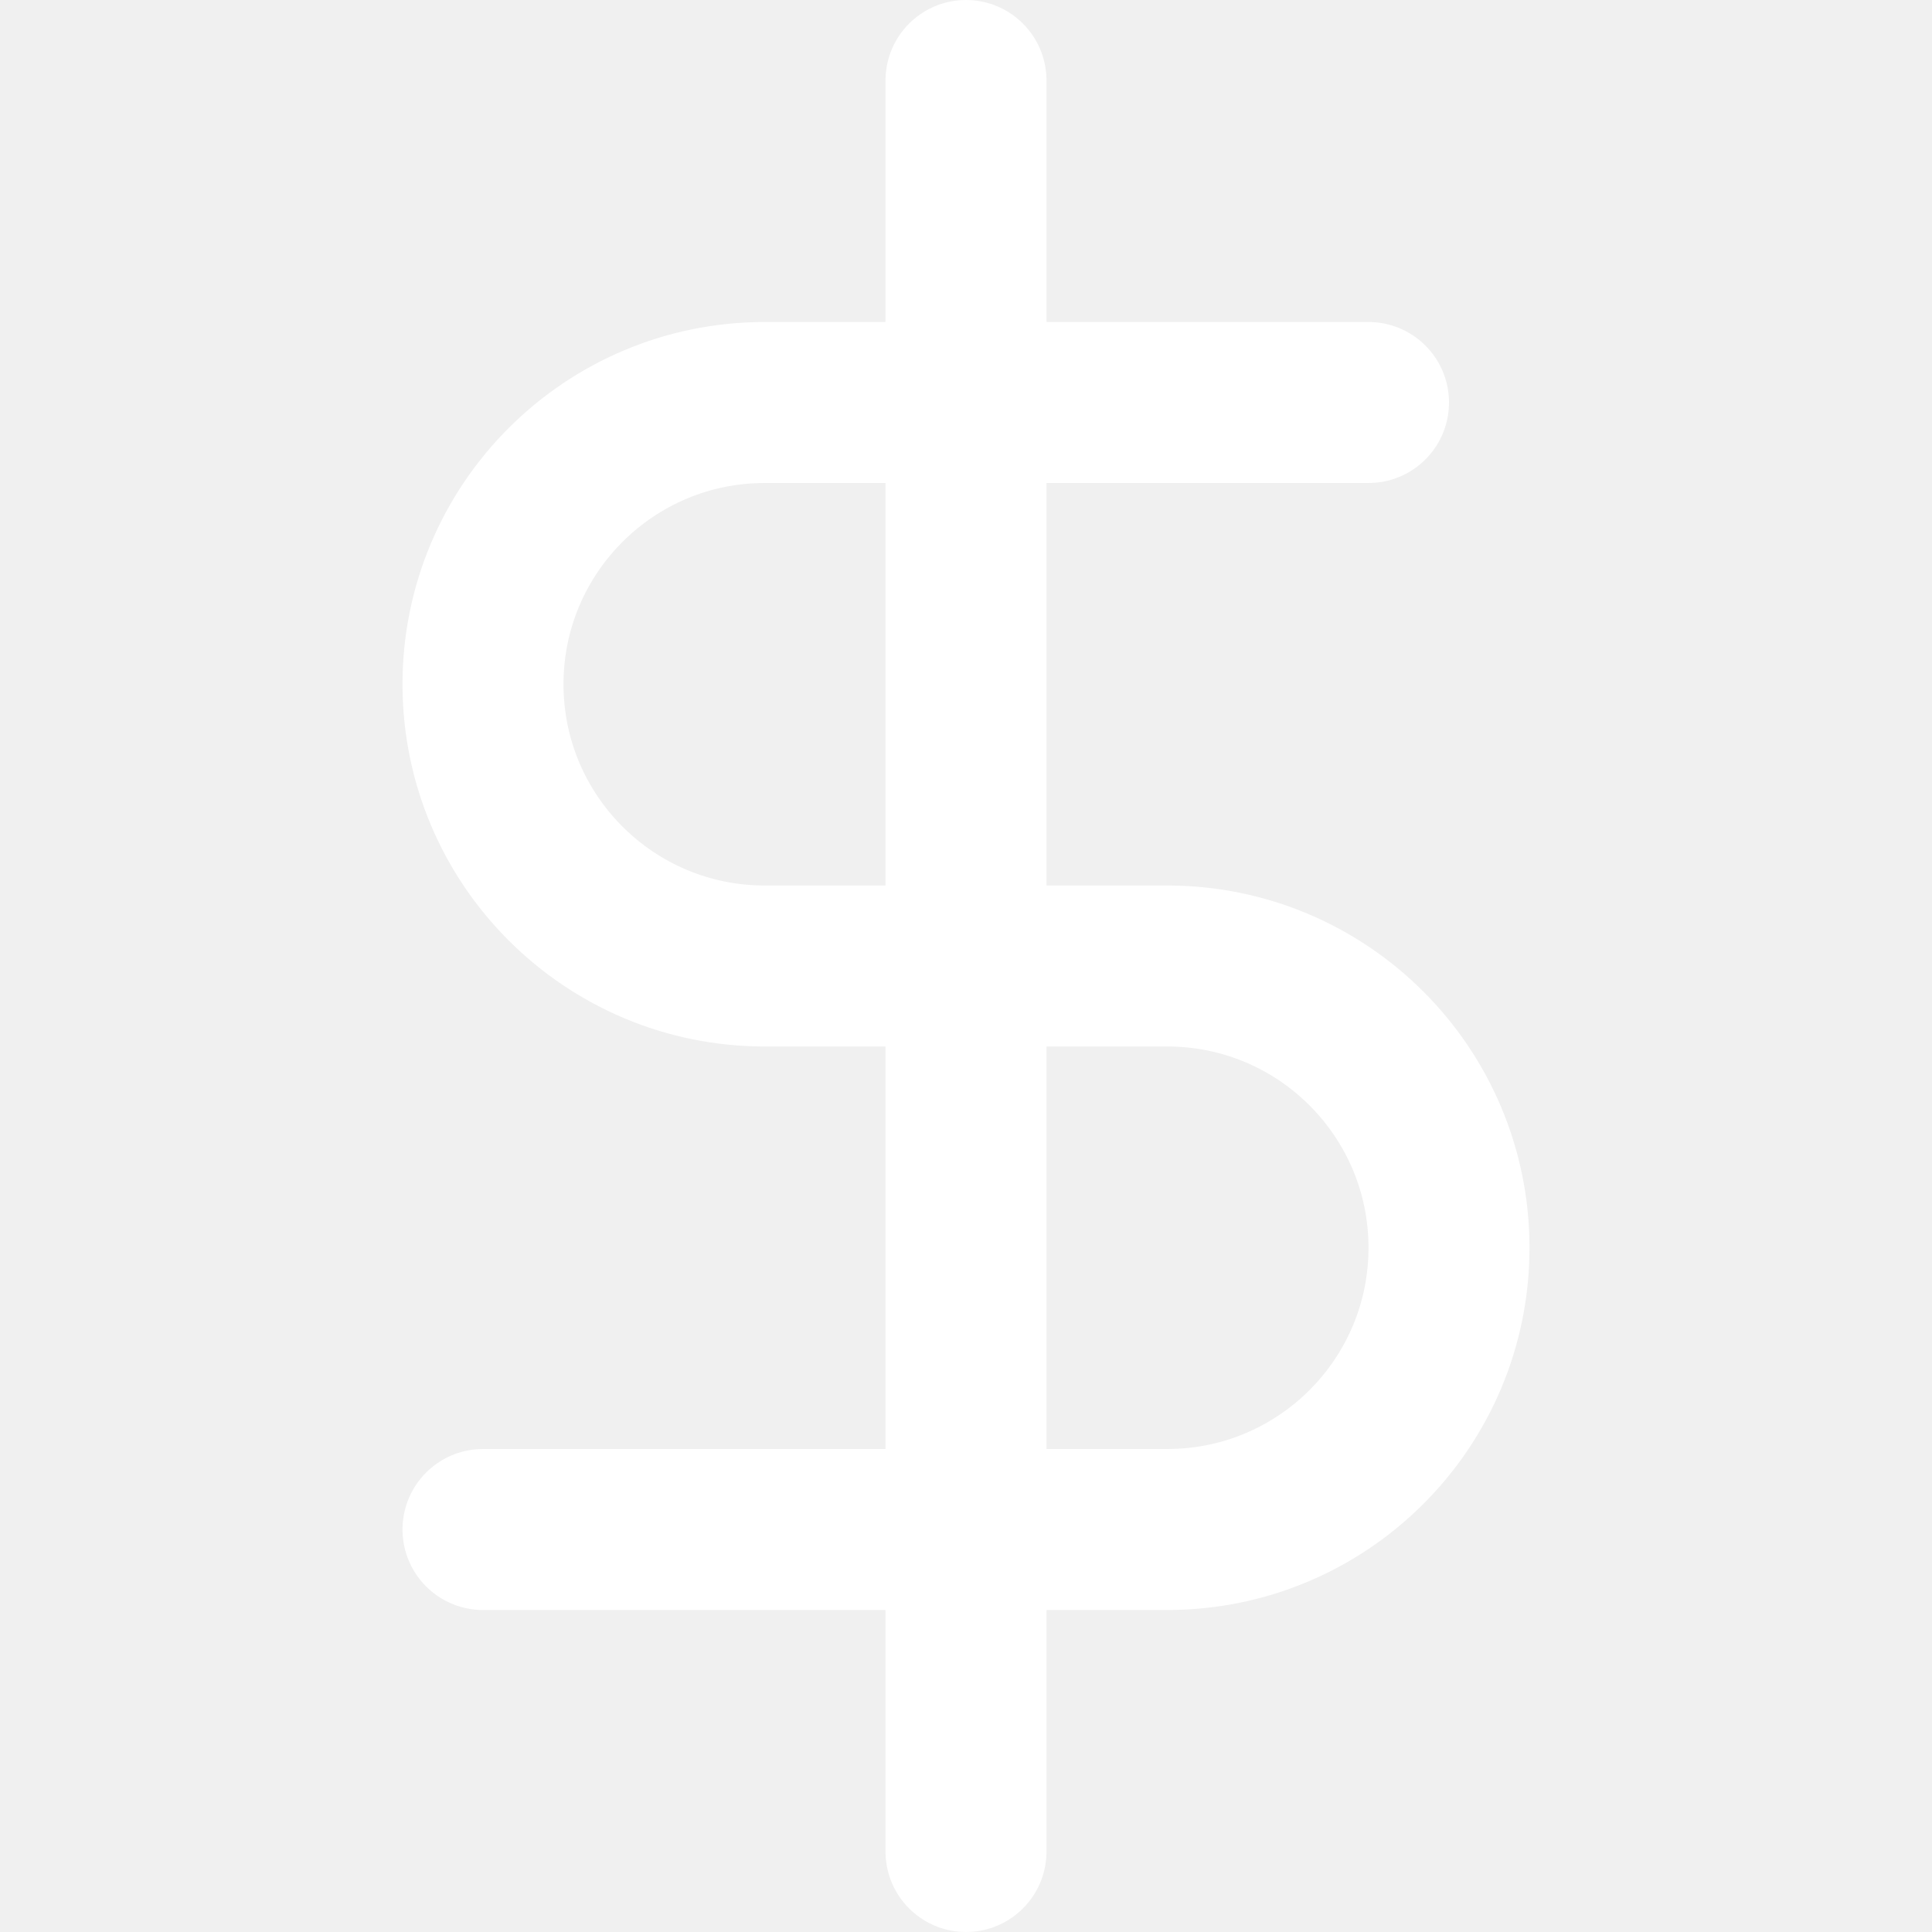
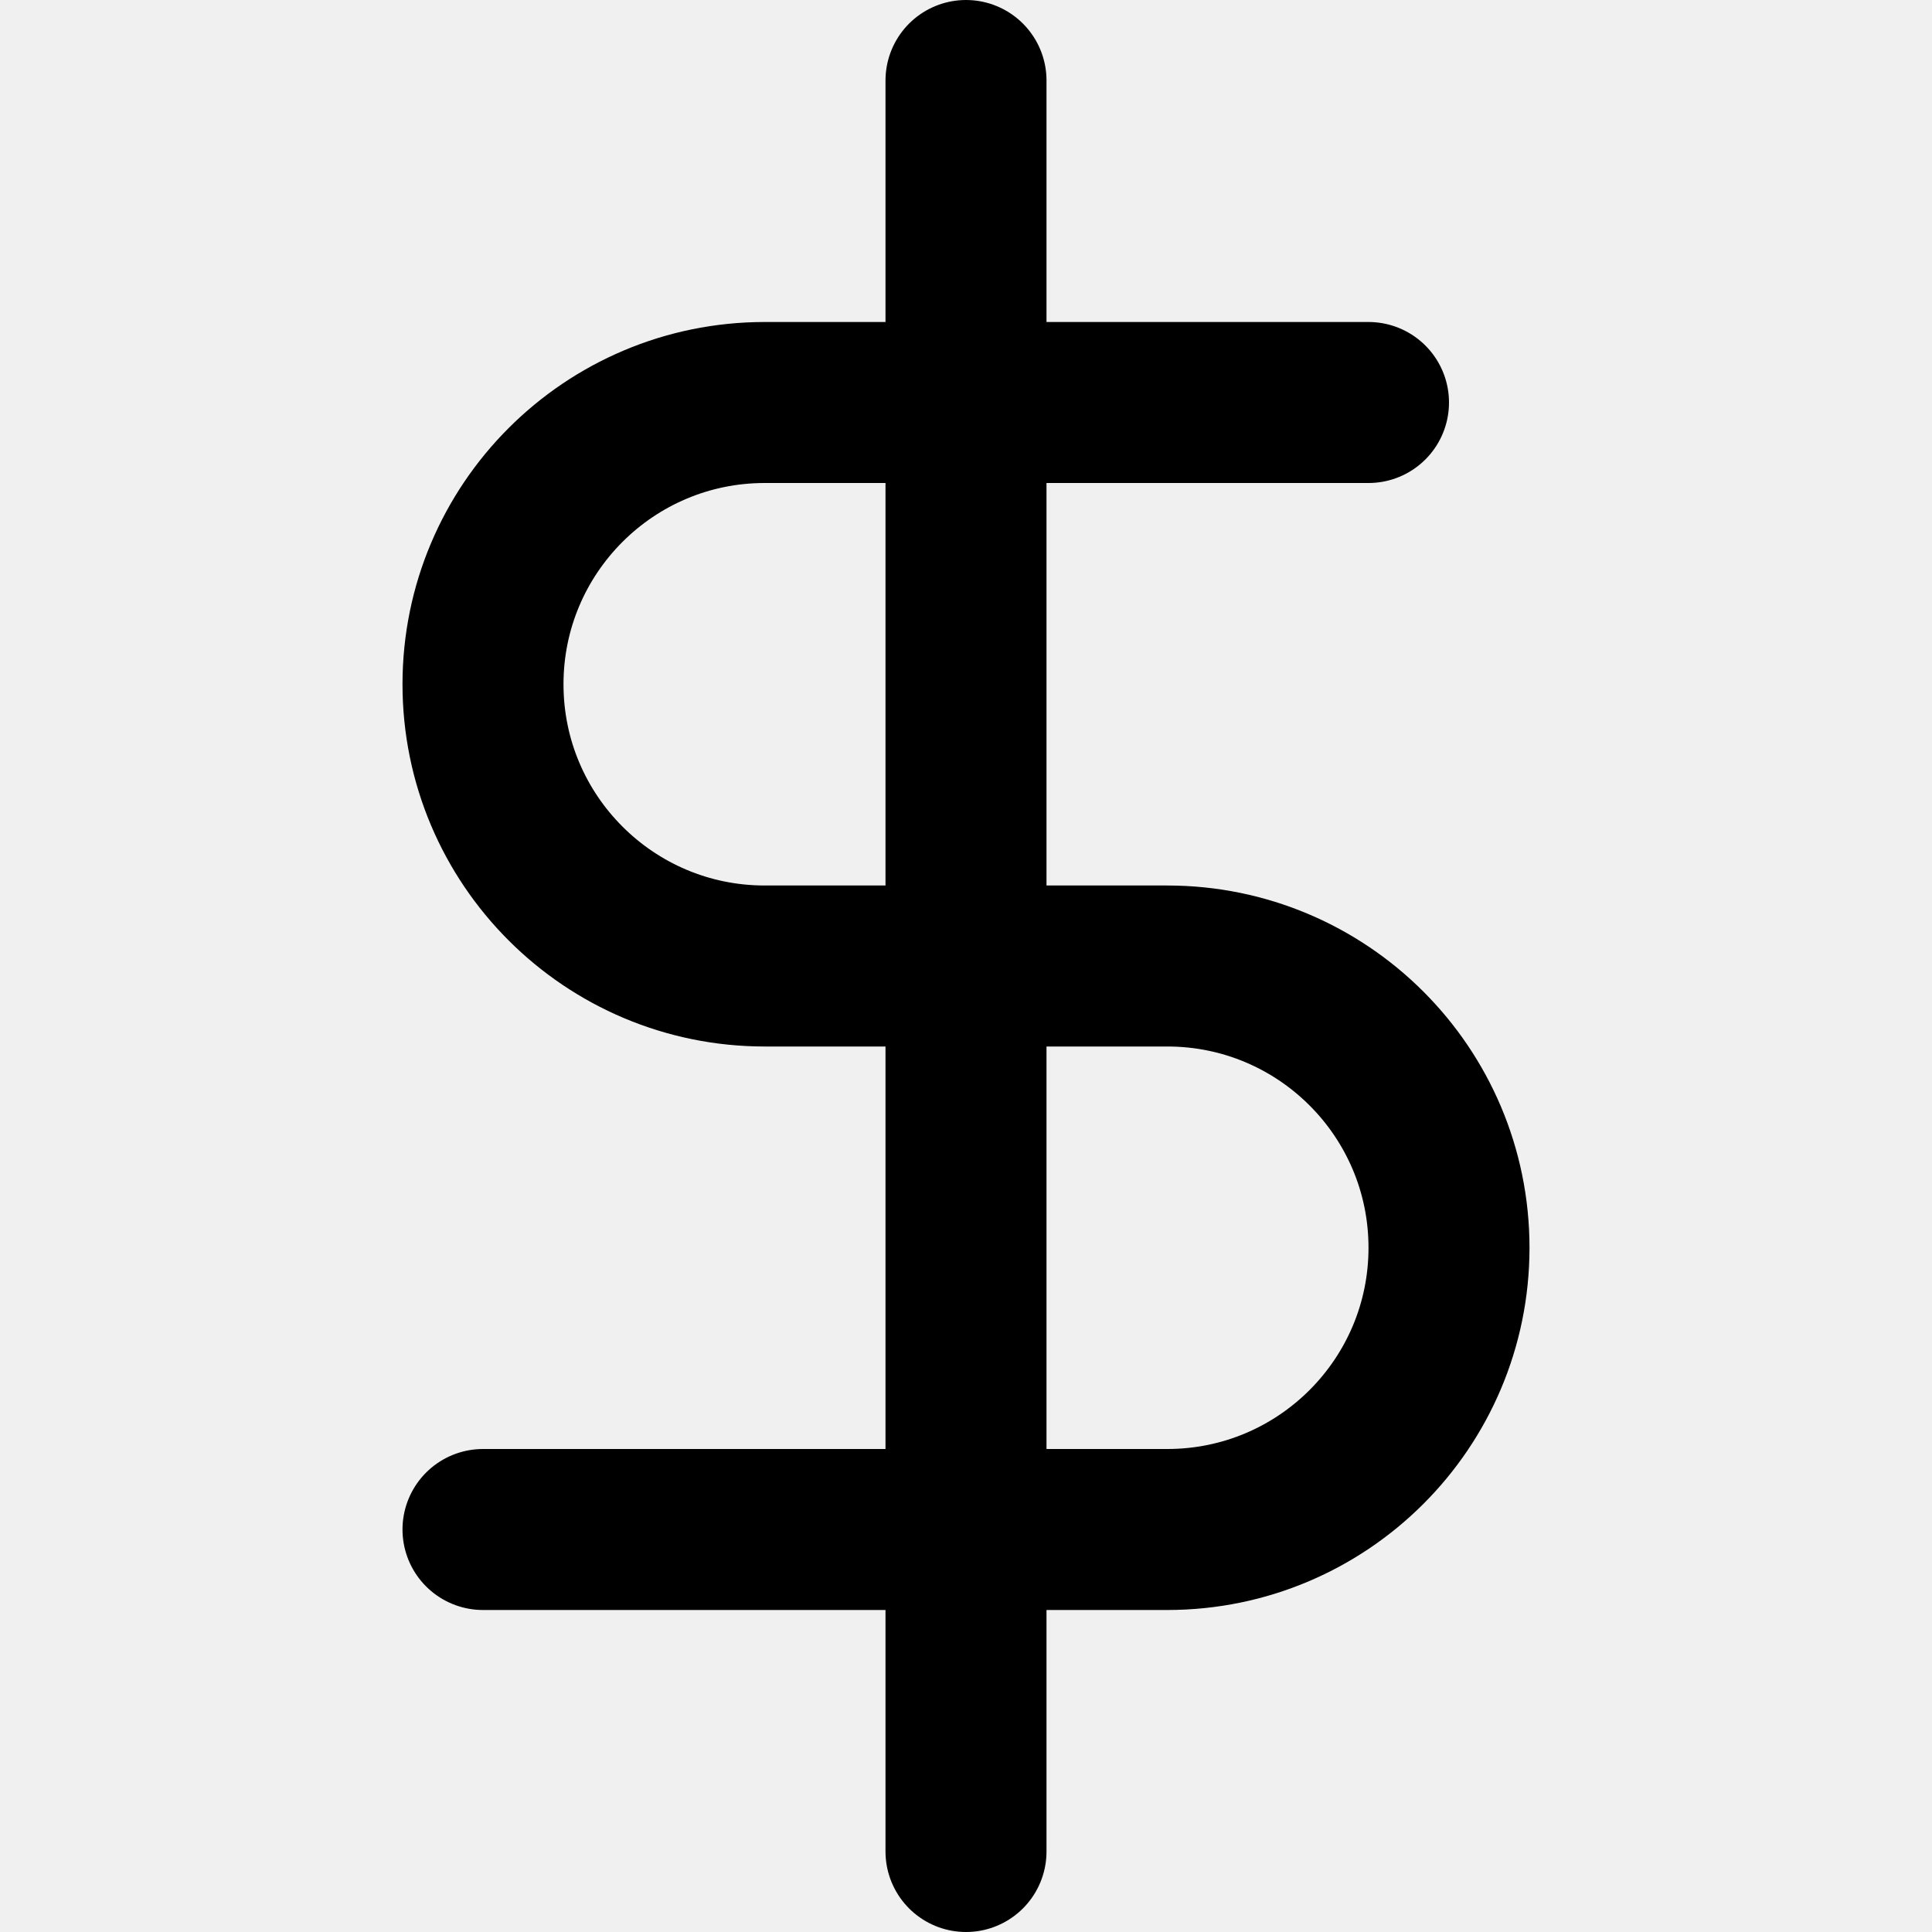
- <svg xmlns="http://www.w3.org/2000/svg" width="24" height="24" viewBox="0 0 24 24" fill="none" stroke="#ffffff" stroke-width="2" stroke-linecap="round" stroke-linejoin="round" class="feather feather-dollar-sign">
+ <svg xmlns="http://www.w3.org/2000/svg" width="24" height="24" viewBox="0 0 24 24" fill="none" stroke="#000000" stroke-width="2" stroke-linecap="round" stroke-linejoin="round" class="feather feather-dollar-sign">
  <line x1="12" y1="1" x2="12" y2="23" />
  <path d="M17 5H9.5a3.5 3.5 0 0 0 0 7h5a3.5 3.5 0 0 1 0 7H6" />
</svg>
